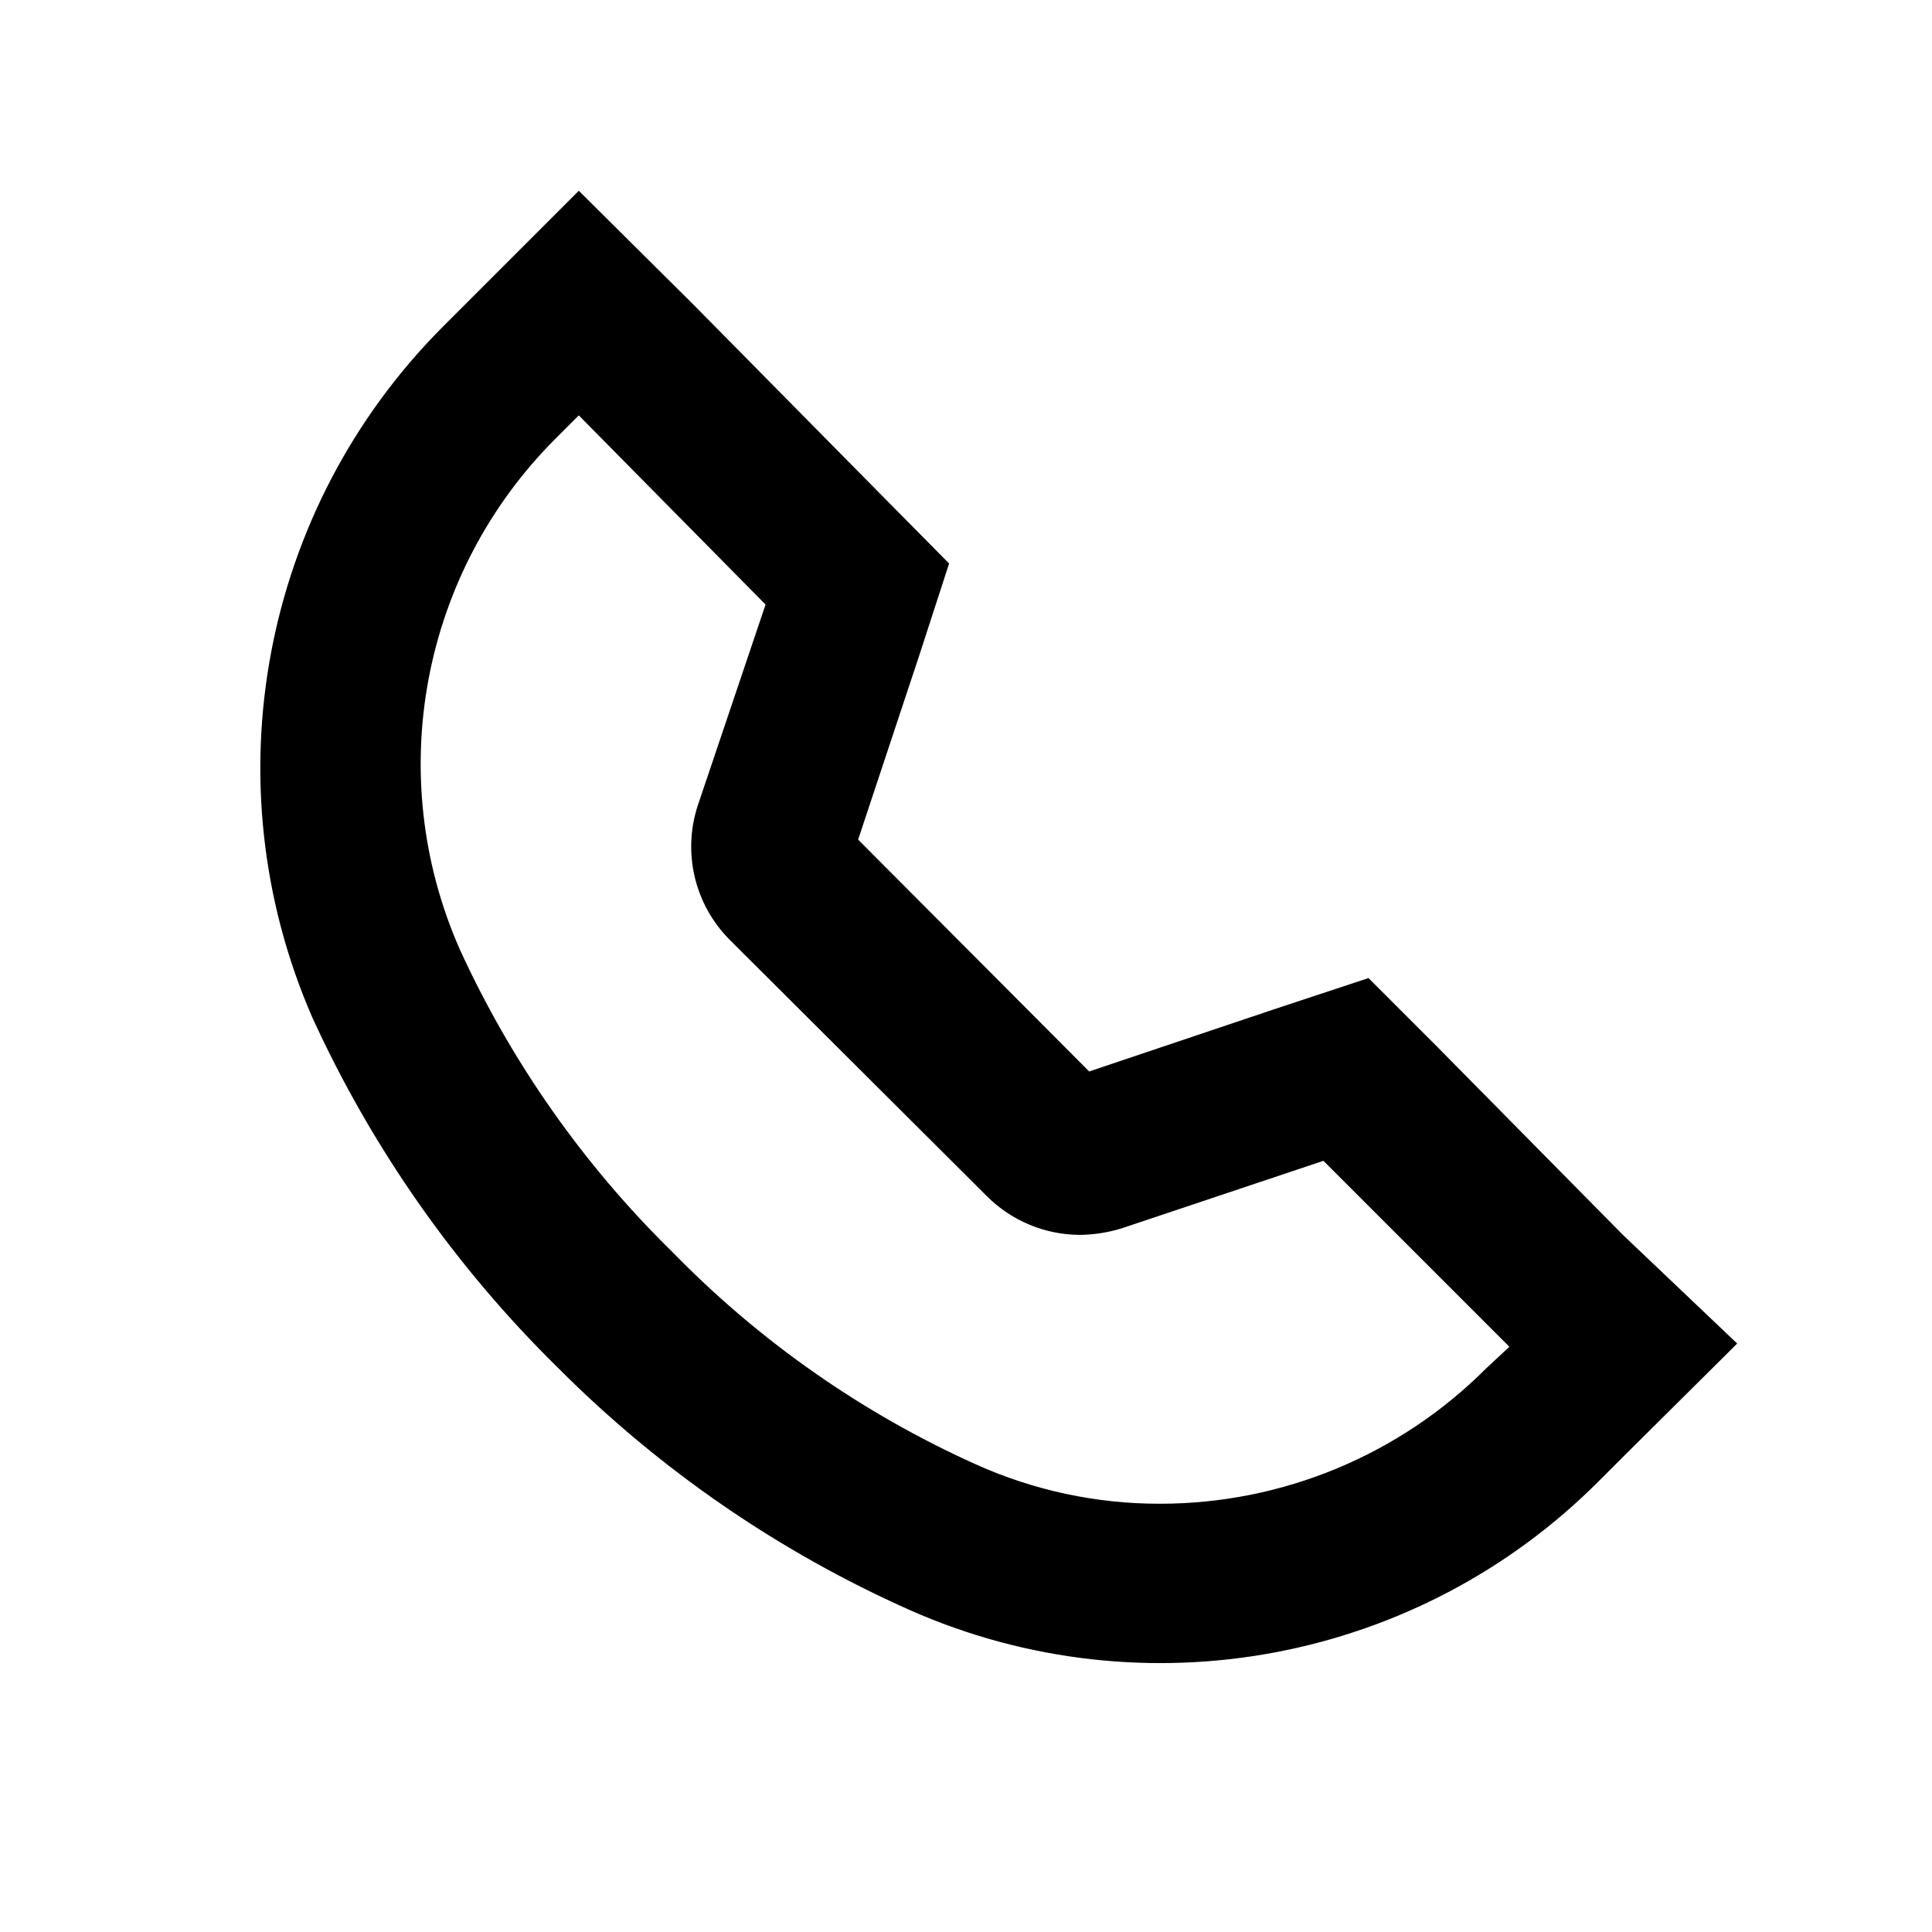
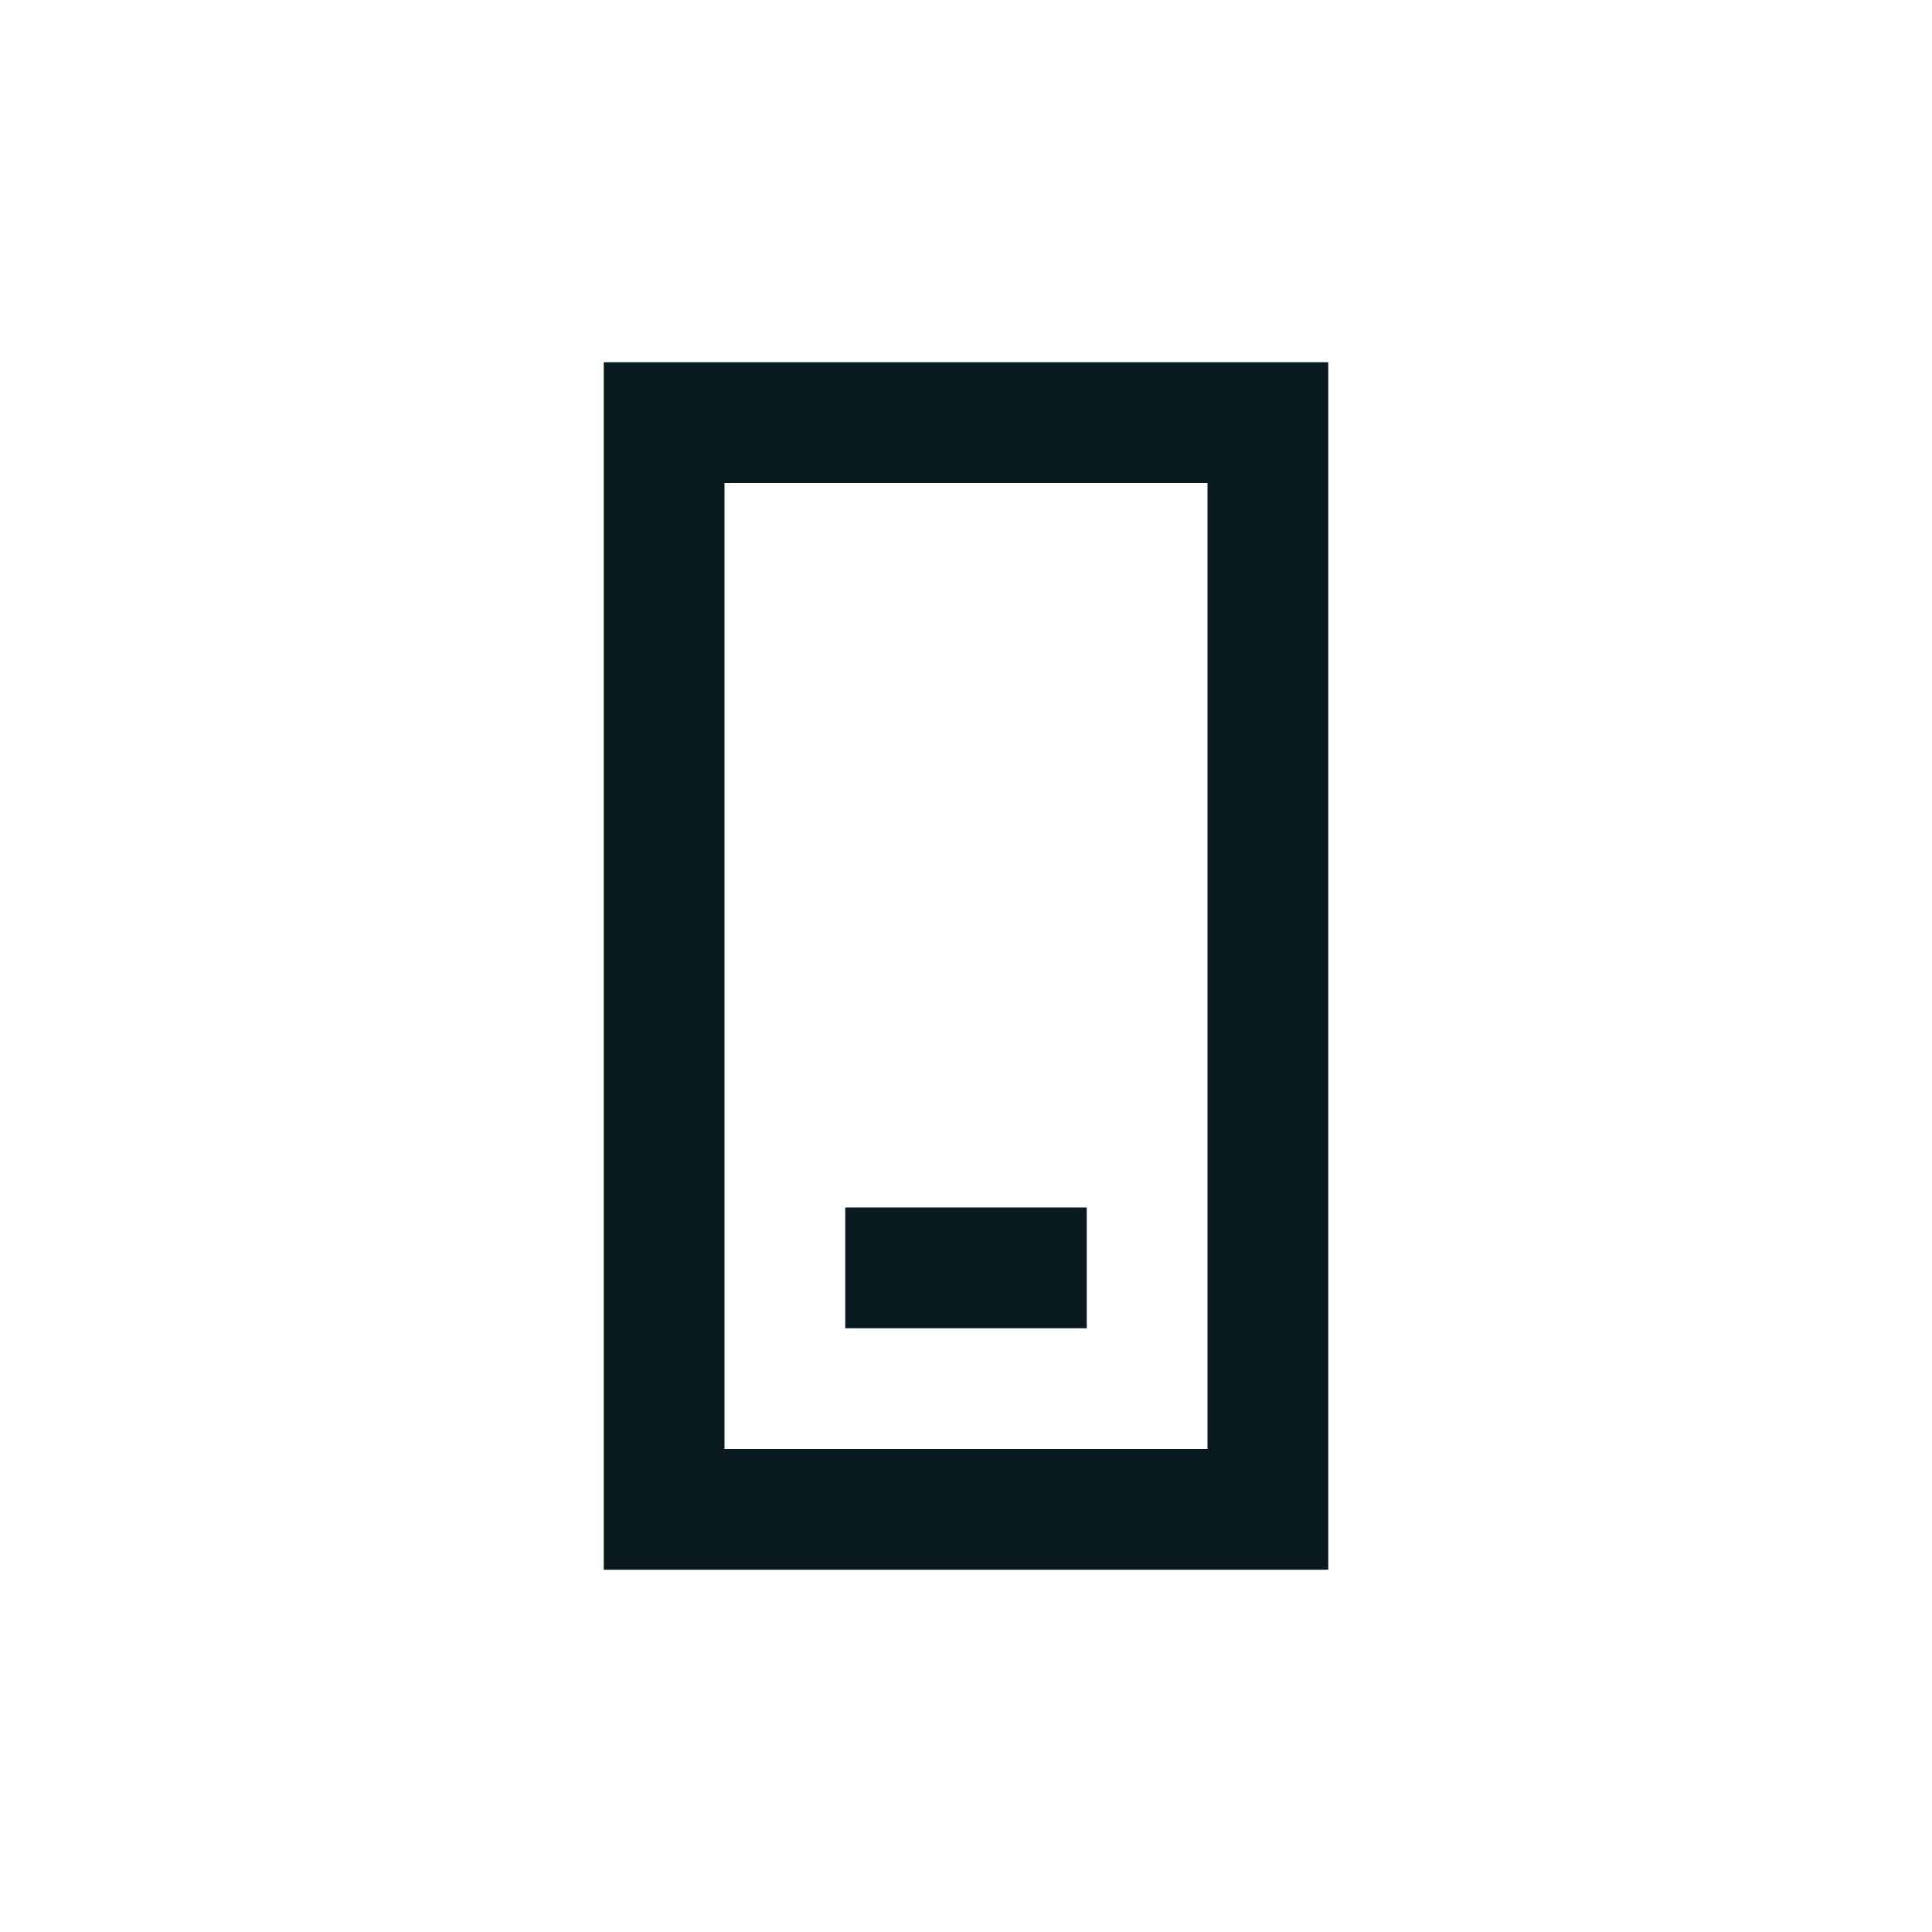
- <svg xmlns="http://www.w3.org/2000/svg" width="512px" height="512px" viewBox="0 0 512 512" version="1.1">
-   <g id="Page-1" stroke="none" stroke-width="1" fill="none" fill-rule="evenodd">
-     <g id="icon" fill="#000000" transform="translate(68.98742, 50.56)">
-       <path d="M361.093,276.693 L311.813,226.773 L293.679,208.64 L268.506,216.96 L219.653,233.387 L158.426,171.947 L174.639,123.093 L182.533,98.773 L163.973,80 L114.693,30.08 L84.399,1.42108547e-14 L54.319,30.08 L48.133,36.267 C0.288,84.406 -13.325,156.872 13.786,219.093 C29.671,253.831 51.797,285.358 79.066,312.107 C105.878,338.969 137.409,360.664 172.079,376.107 C234.25,403.656 306.972,389.994 354.906,341.76 L361.093,335.573 L391.386,305.493 L361.093,276.693 Z M324.826,312.107 C301.93,335.055 270.843,347.951 238.426,347.947 C221.583,347.977 204.928,344.413 189.573,337.493 C159.469,323.93 132.186,304.824 109.146,281.173 C85.619,258.11 66.529,230.921 52.826,200.96 C32.527,154.855 42.703,101.012 78.426,65.493 L84.399,59.52 L133.893,109.653 L115.973,162.773 C111.821,175.268 115.036,189.036 124.293,198.4 L192.559,266.453 C199.071,272.962 207.886,276.641 217.093,276.693 C220.854,276.665 224.59,276.09 228.186,274.987 L281.733,257.067 L331.013,306.347 L324.826,312.107 Z" id="phone" />
-     </g>
+ <svg xmlns="http://www.w3.org/2000/svg" version="1.1" id="power_grey" x="0px" y="0px" viewBox="0 0 16 16" style="enable-background:new 0 0 16 16;" xml:space="preserve">
+   <style type="text/css">
+ 	.st0{fill:#08191F;}
+ 	.st1{clip-path:url(#SVGID_00000155856487597894572830000010369710525854372490_);}
+ 	.st2{fill-rule:evenodd;clip-rule:evenodd;fill:#08191F;}
+ </style>
+   <g>
+     <path class="st0" d="M10,4v8H6V4H10 M11,3H5v10h6V3L11,3z" />
+   </g>
+   <g>
+     <polygon class="st0" points="9,10 7,10 7,11 9,11 9,10  " />
  </g>
</svg>
